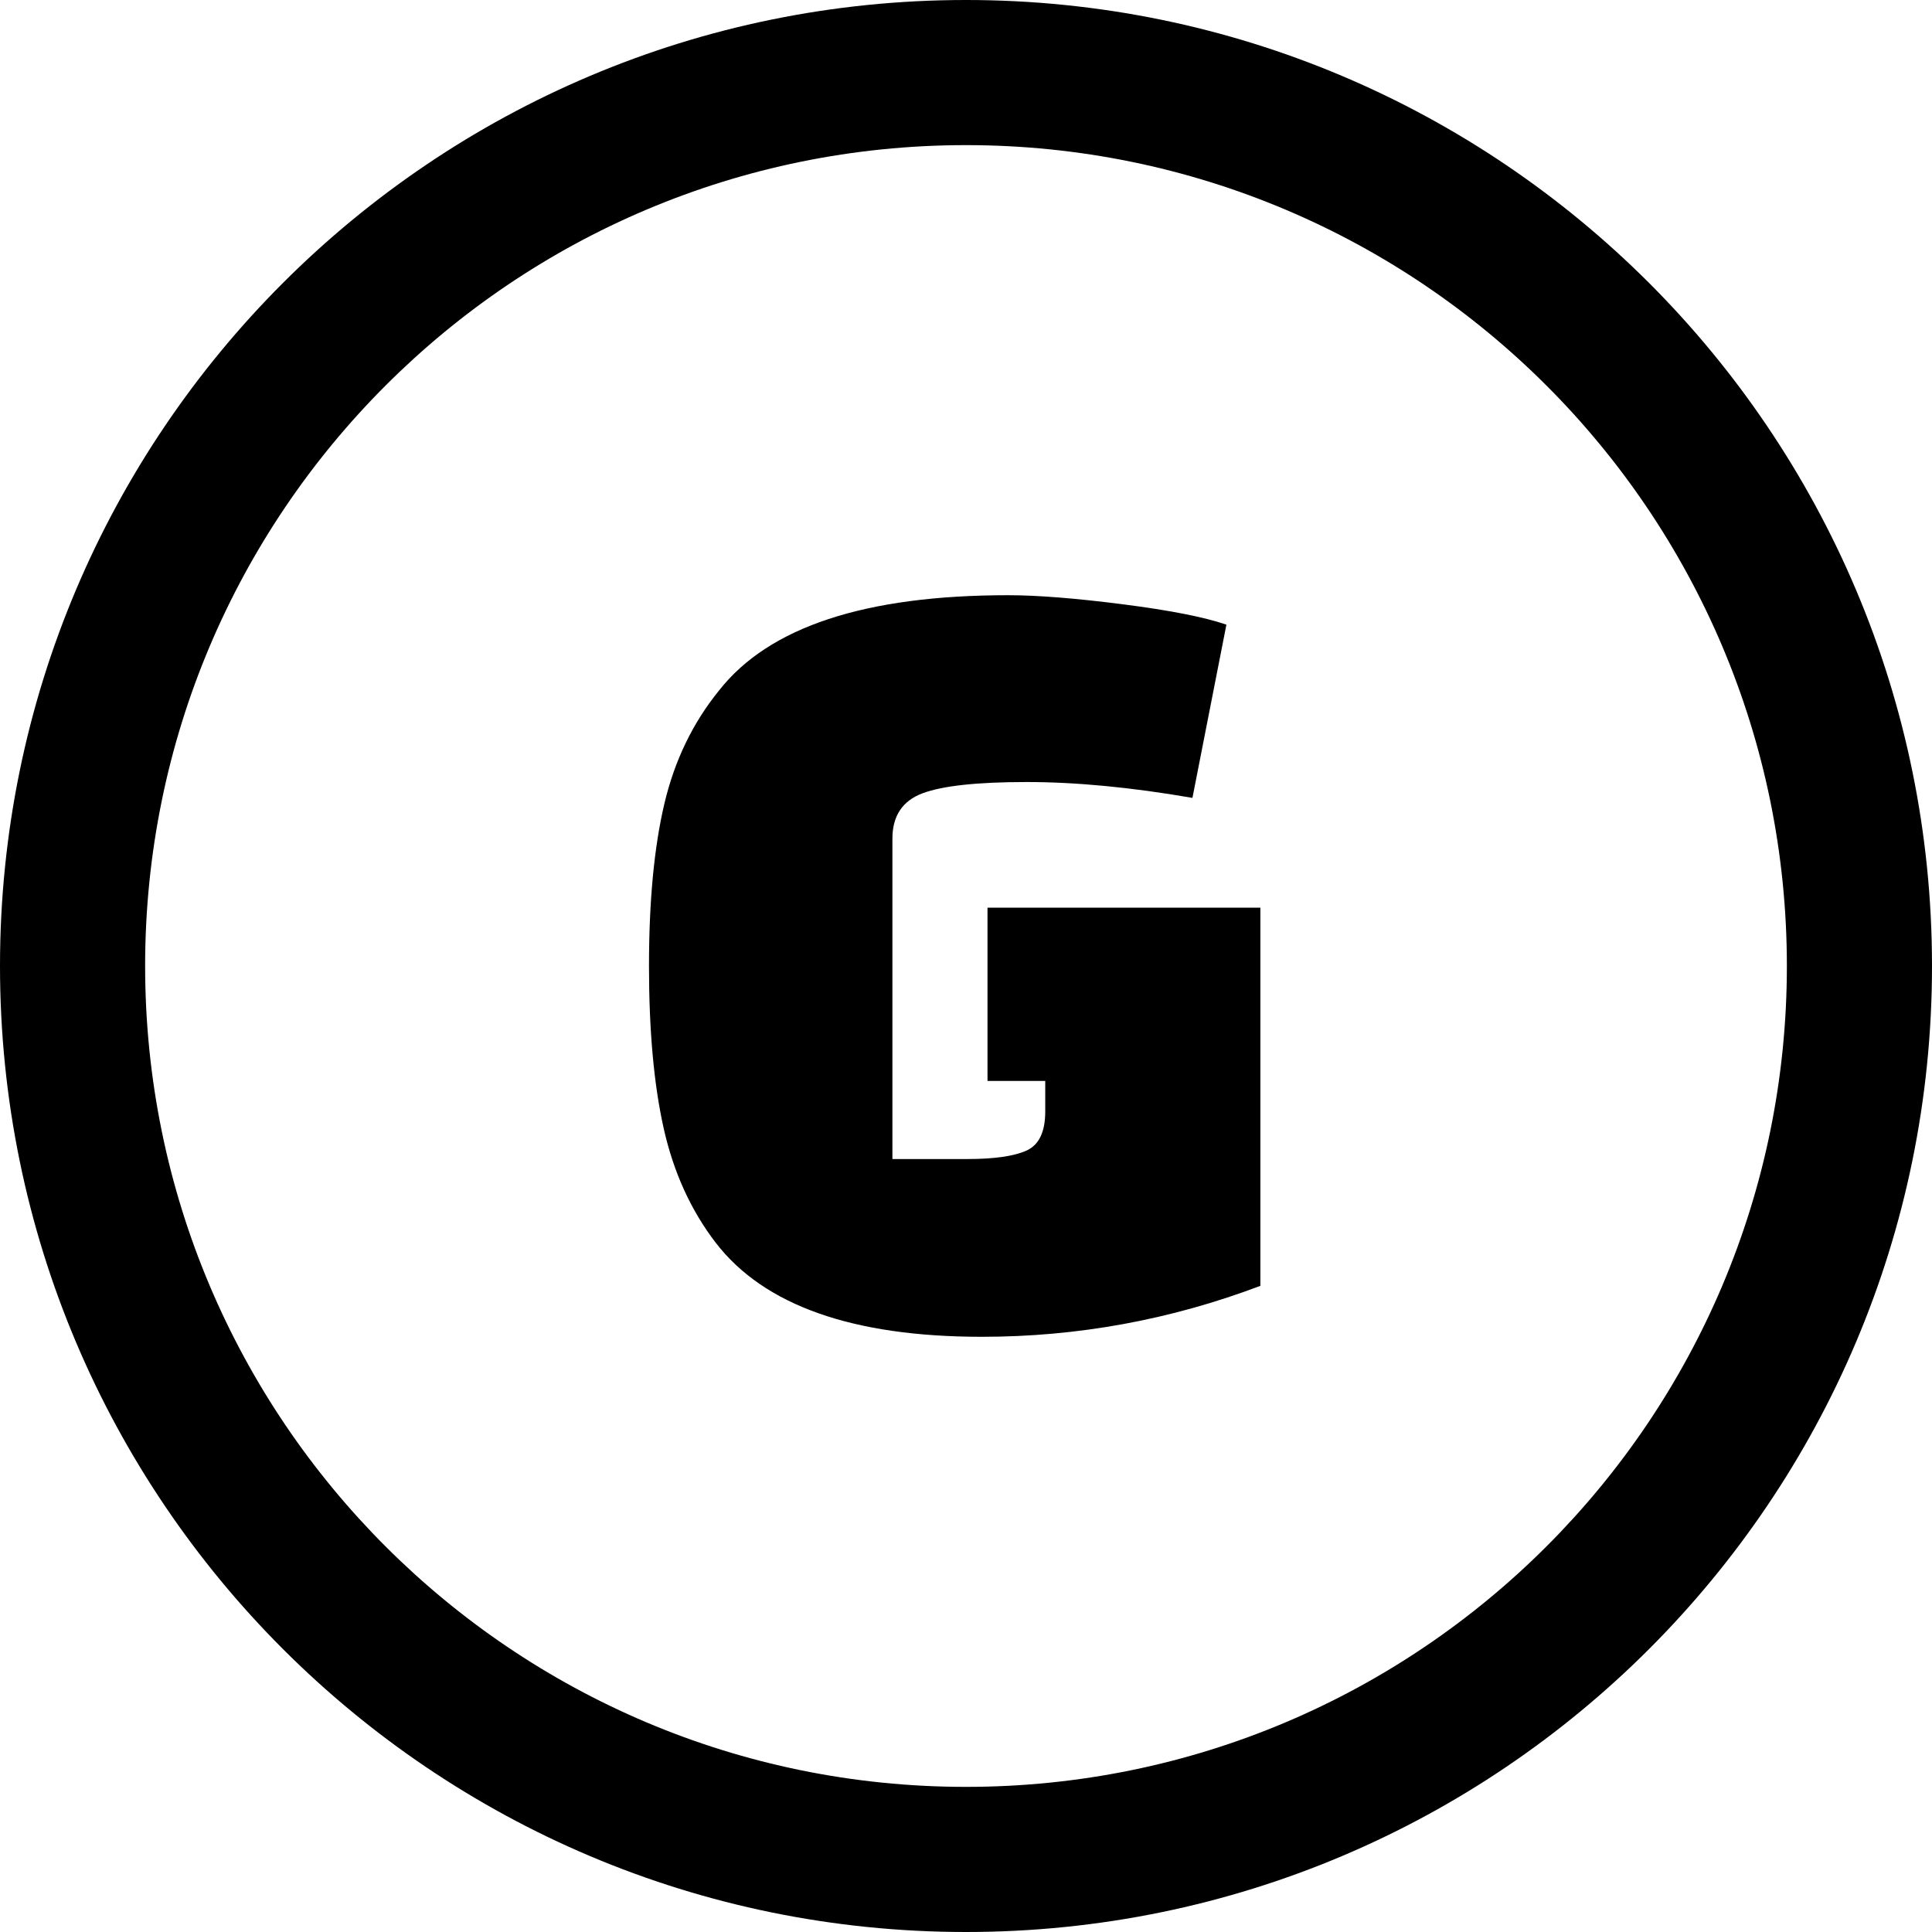
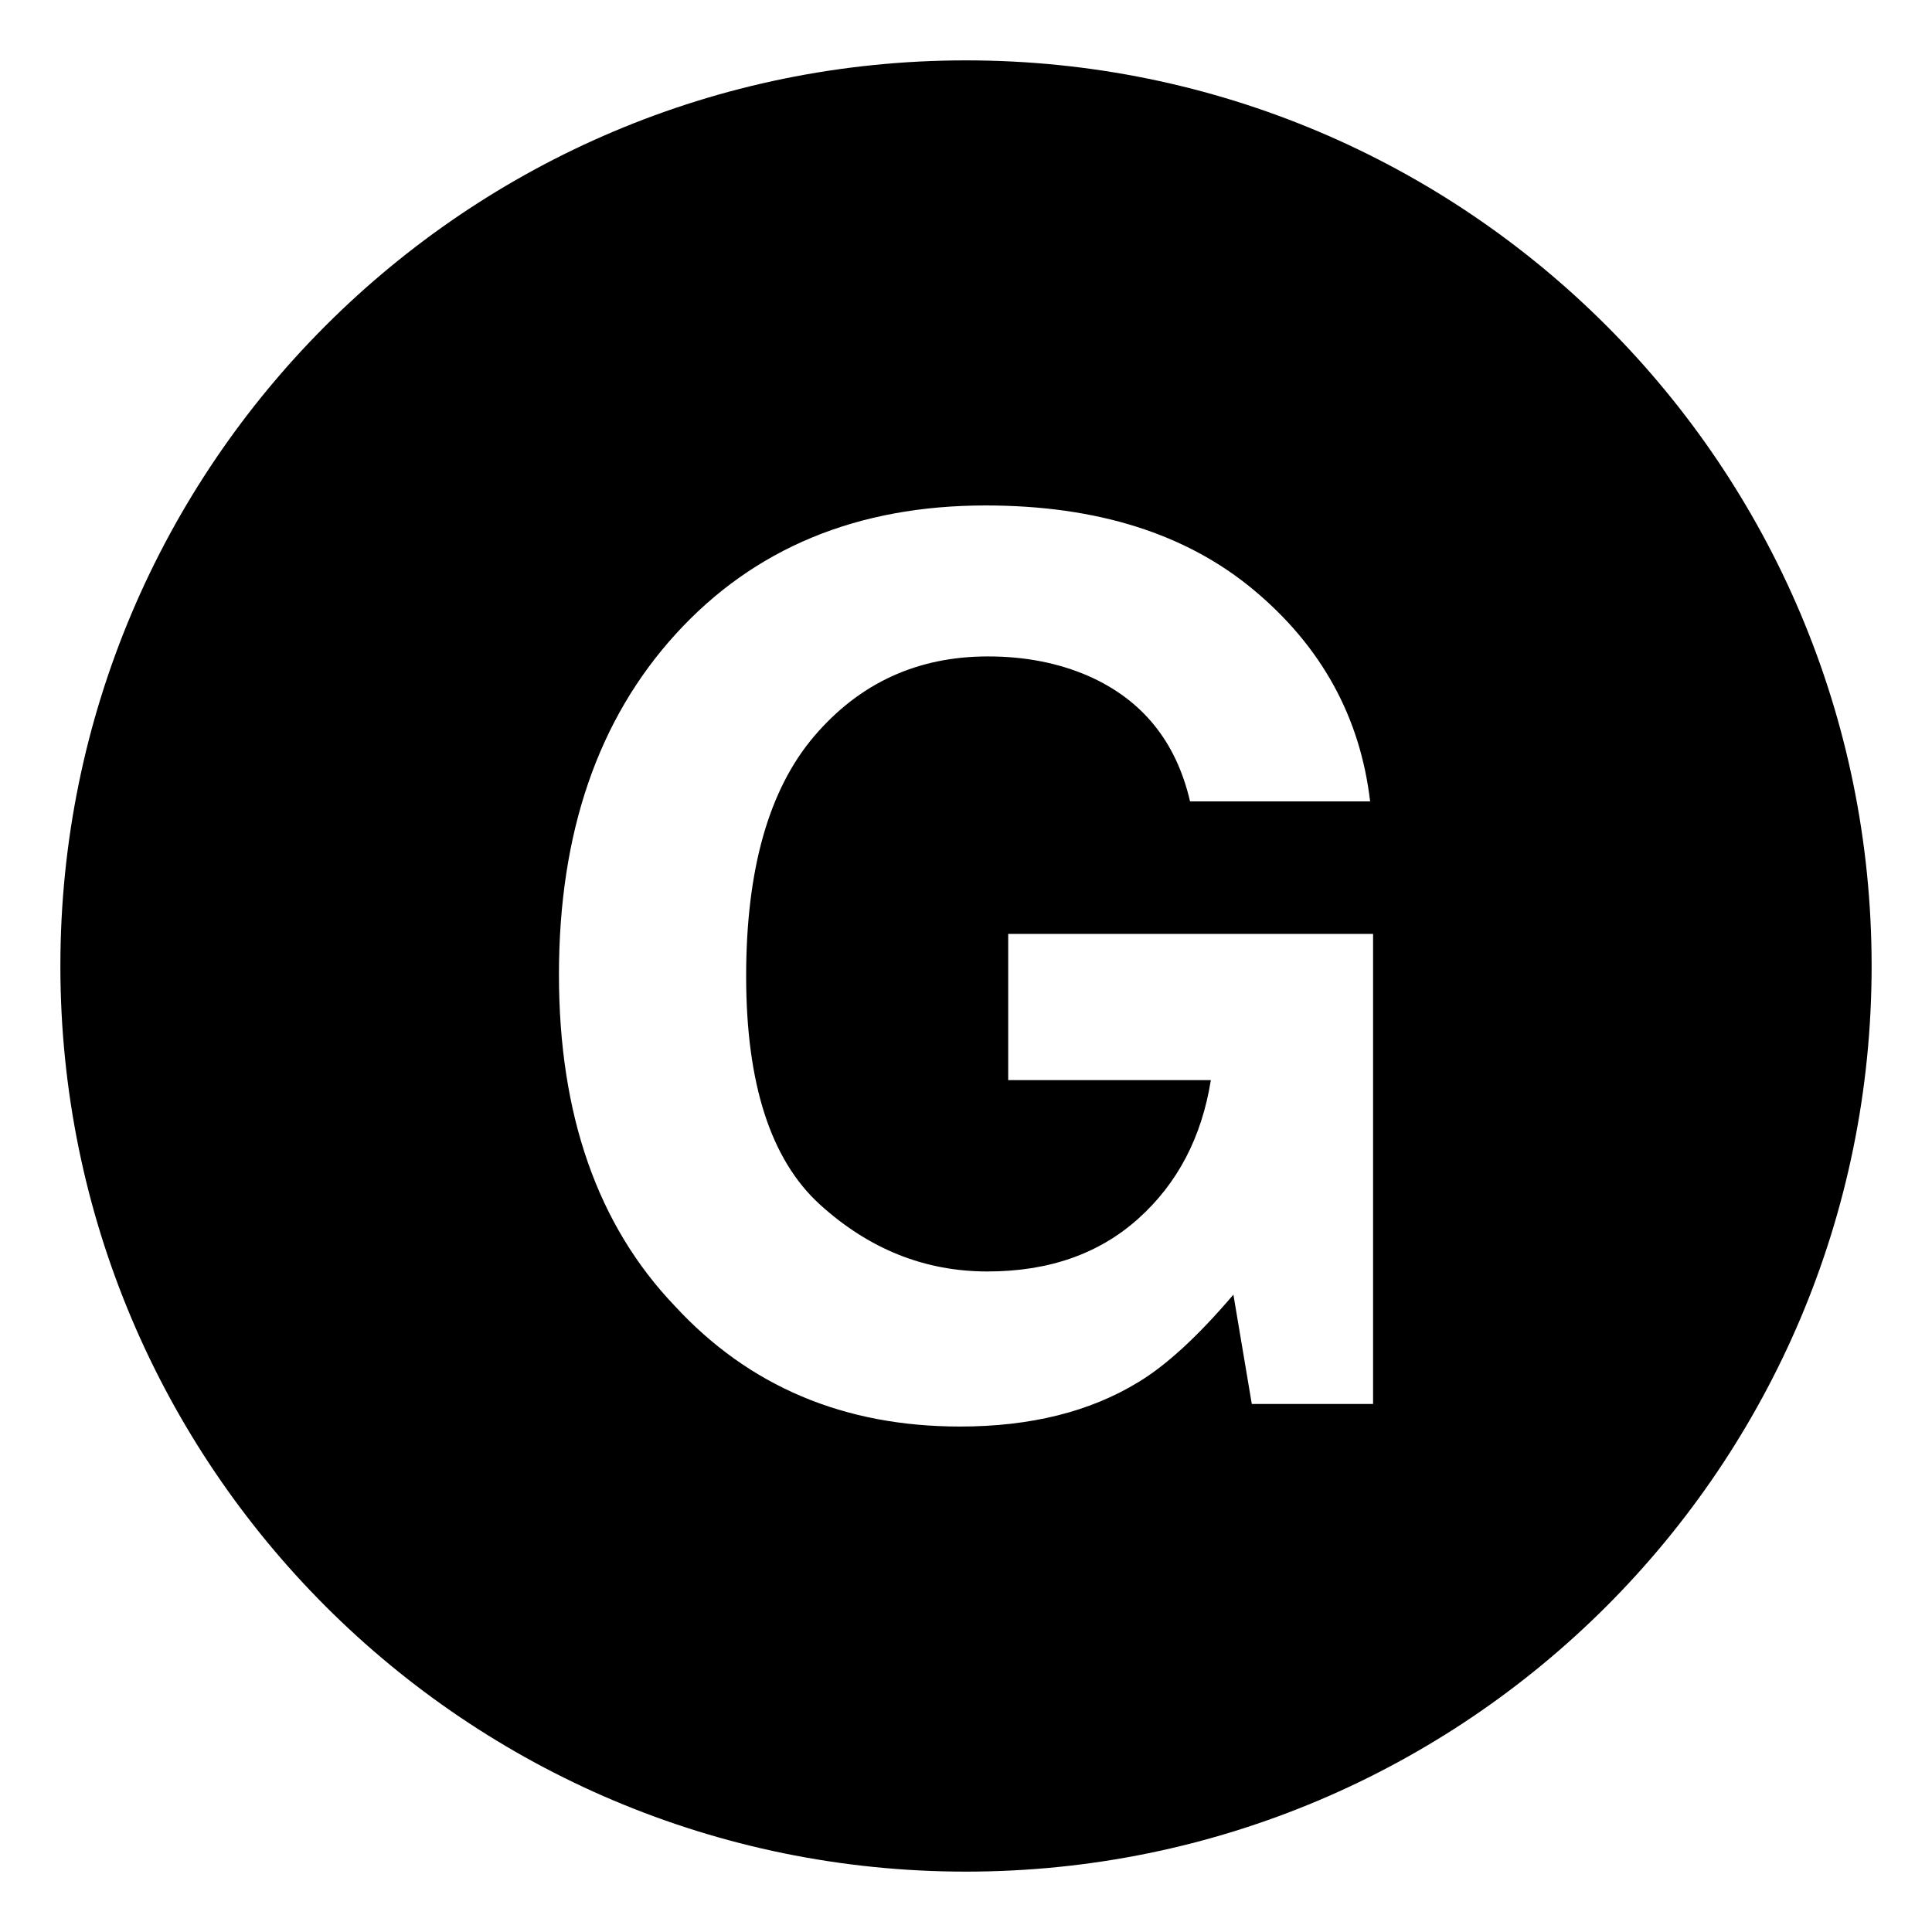
- <svg xmlns="http://www.w3.org/2000/svg" shape-rendering="geometricPrecision" text-rendering="geometricPrecision" image-rendering="optimizeQuality" fill-rule="evenodd" clip-rule="evenodd" viewBox="0 0 512 512">
-   <path style="fill:#000000;" d="M256.002 0c70.69 0 134.688 28.658 181.017 74.981C483.343 121.311 512 185.309 512 255.998c0 70.69-28.657 134.694-74.981 181.018C390.693 483.342 326.692 512 256.002 512s-134.694-28.655-181.017-74.984C28.655 390.692 0 326.688 0 255.998c0-70.689 28.658-134.69 74.985-181.017C121.308 28.658 185.312 0 256.002 0zm20.999 294.555v-8.1h-15.302v-45.906h72.312v100.213c-23.805 9.001-48.408 13.503-73.81 13.503-34.206 0-57.707-8.302-70.51-24.904-6.601-8.601-11.199-18.702-13.8-30.303-2.601-11.602-3.902-25.956-3.902-43.056 0-17.101 1.352-31.403 4.052-42.906 2.7-11.5 7.55-21.552 14.551-30.154 13.203-16.8 38.704-25.204 76.51-25.204 7.8 0 17.951.802 30.454 2.403 12.5 1.598 21.651 3.4 27.454 5.4l-9.001 45.906c-16.203-2.802-30.857-4.202-43.957-4.202-13.101 0-22.303 1-27.604 3.001-5.301 2-7.95 6-7.95 12.001v84.91h19.801c7.202 0 12.452-.751 15.753-2.249 3.3-1.502 4.949-4.952 4.949-10.353zm132.826-192.381C370.462 62.812 316.074 38.46 256.002 38.46c-60.073 0-114.464 24.352-153.825 63.714-39.365 39.364-63.716 93.752-63.716 153.824 0 60.073 24.351 114.464 63.716 153.825 39.361 39.365 93.752 63.717 153.825 63.717 60.072 0 114.46-24.352 153.825-63.717 39.362-39.361 63.713-93.752 63.713-153.825 0-60.072-24.351-114.46-63.713-153.824z" />
+ <svg xmlns="http://www.w3.org/2000/svg" width="800px" height="800px" viewBox="0 0 64 64" aria-hidden="true" role="img" class="iconify iconify--emojione-monotone" preserveAspectRatio="xMidYMid meet">
+   <path d="M32 2C15.432 2 2 15.432 2 32s13.432 30 30 30s30-13.432 30-30S48.568 2 32 2m13.484 44.508h-4.017l-.609-3.622c-1.168 1.372-2.219 2.339-3.15 2.9c-1.601.979-3.569 1.47-5.905 1.47c-3.845 0-6.995-1.332-9.448-3.993c-2.56-2.676-3.839-6.335-3.839-10.978c0-4.695 1.292-8.459 3.878-11.292c2.585-2.833 6.004-4.249 10.256-4.249c3.688 0 6.65.935 8.888 2.805s3.521 4.203 3.849 6.998h-5.965c-.459-1.981-1.582-3.366-3.365-4.153c-.998-.434-2.107-.649-3.328-.649c-2.336 0-4.255.881-5.758 2.643c-1.502 1.762-2.254 4.41-2.254 7.946c0 3.563.814 6.085 2.441 7.565c1.627 1.479 3.478 2.22 5.551 2.22c2.035 0 3.701-.584 5-1.751c1.3-1.167 2.1-2.696 2.402-4.588h-6.713v-4.843h12.087v15.571z" fill="#000000" />
</svg>
